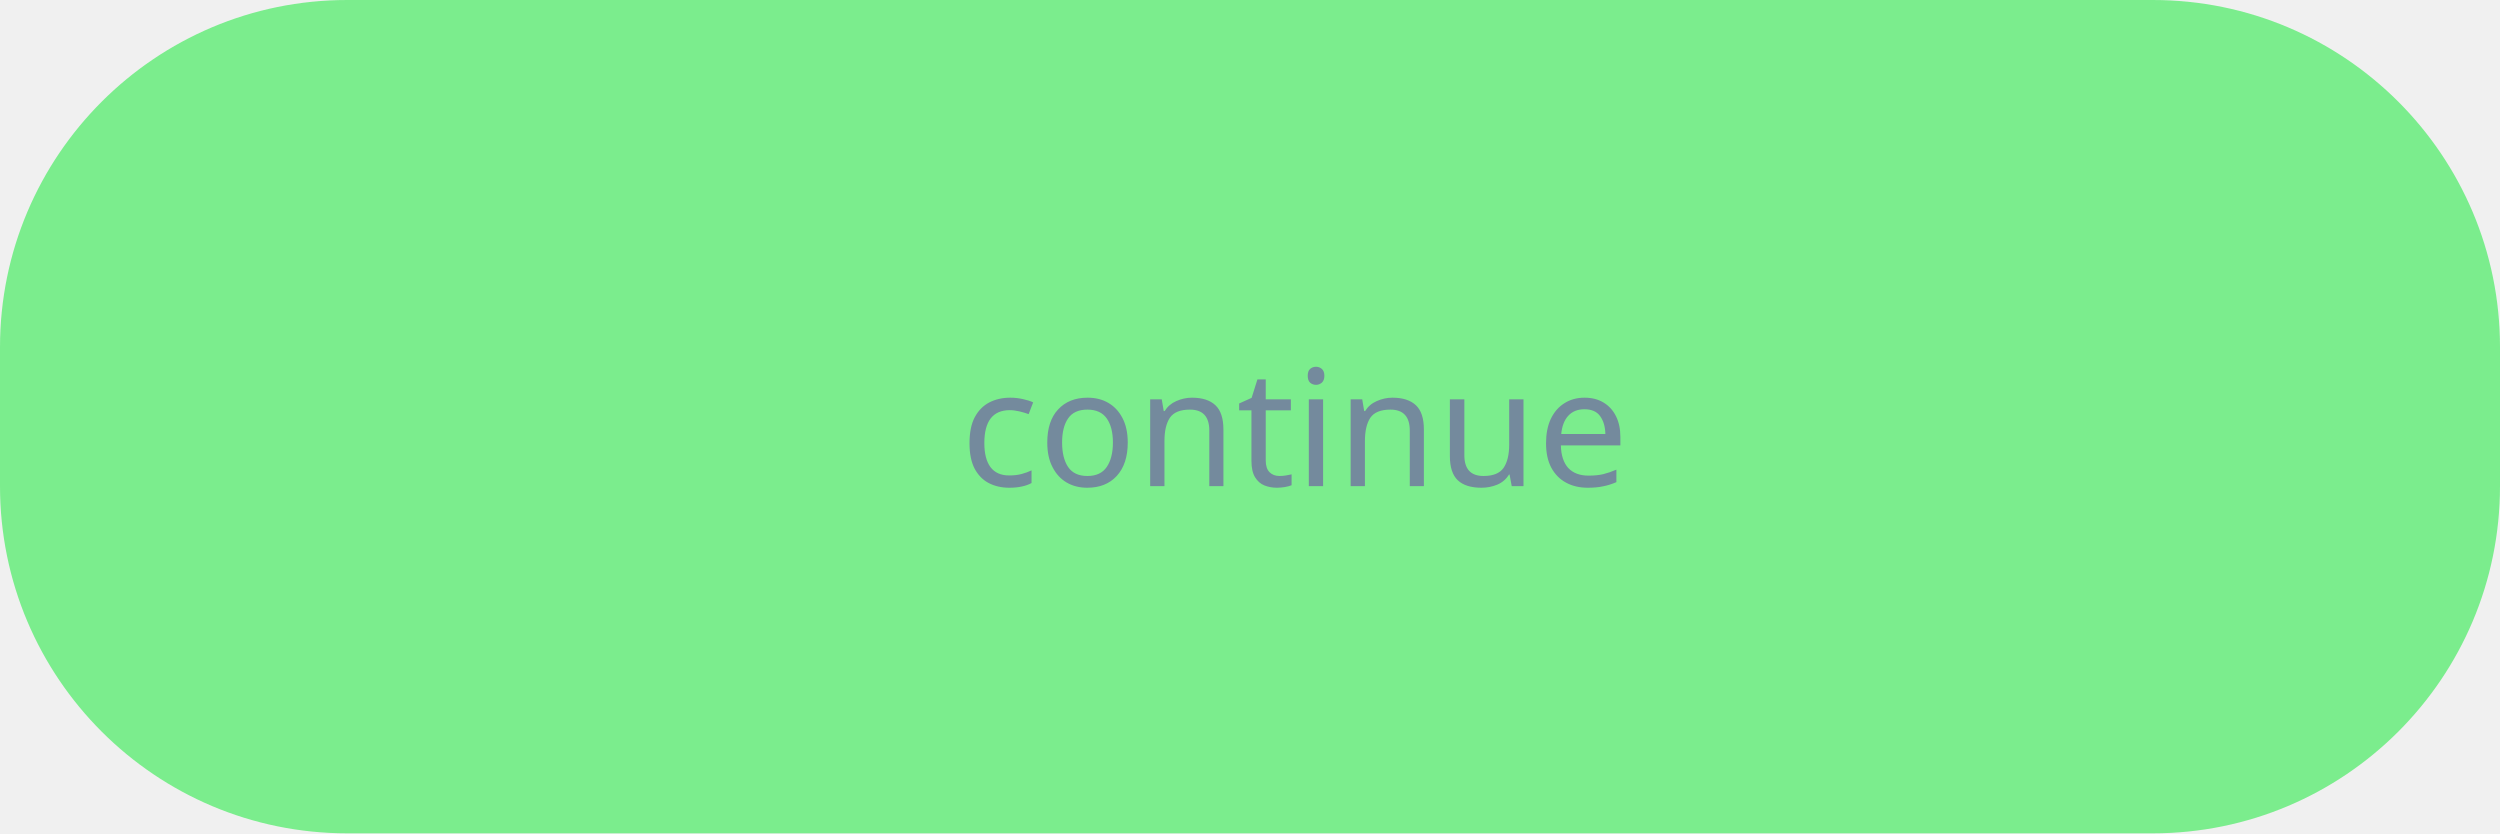
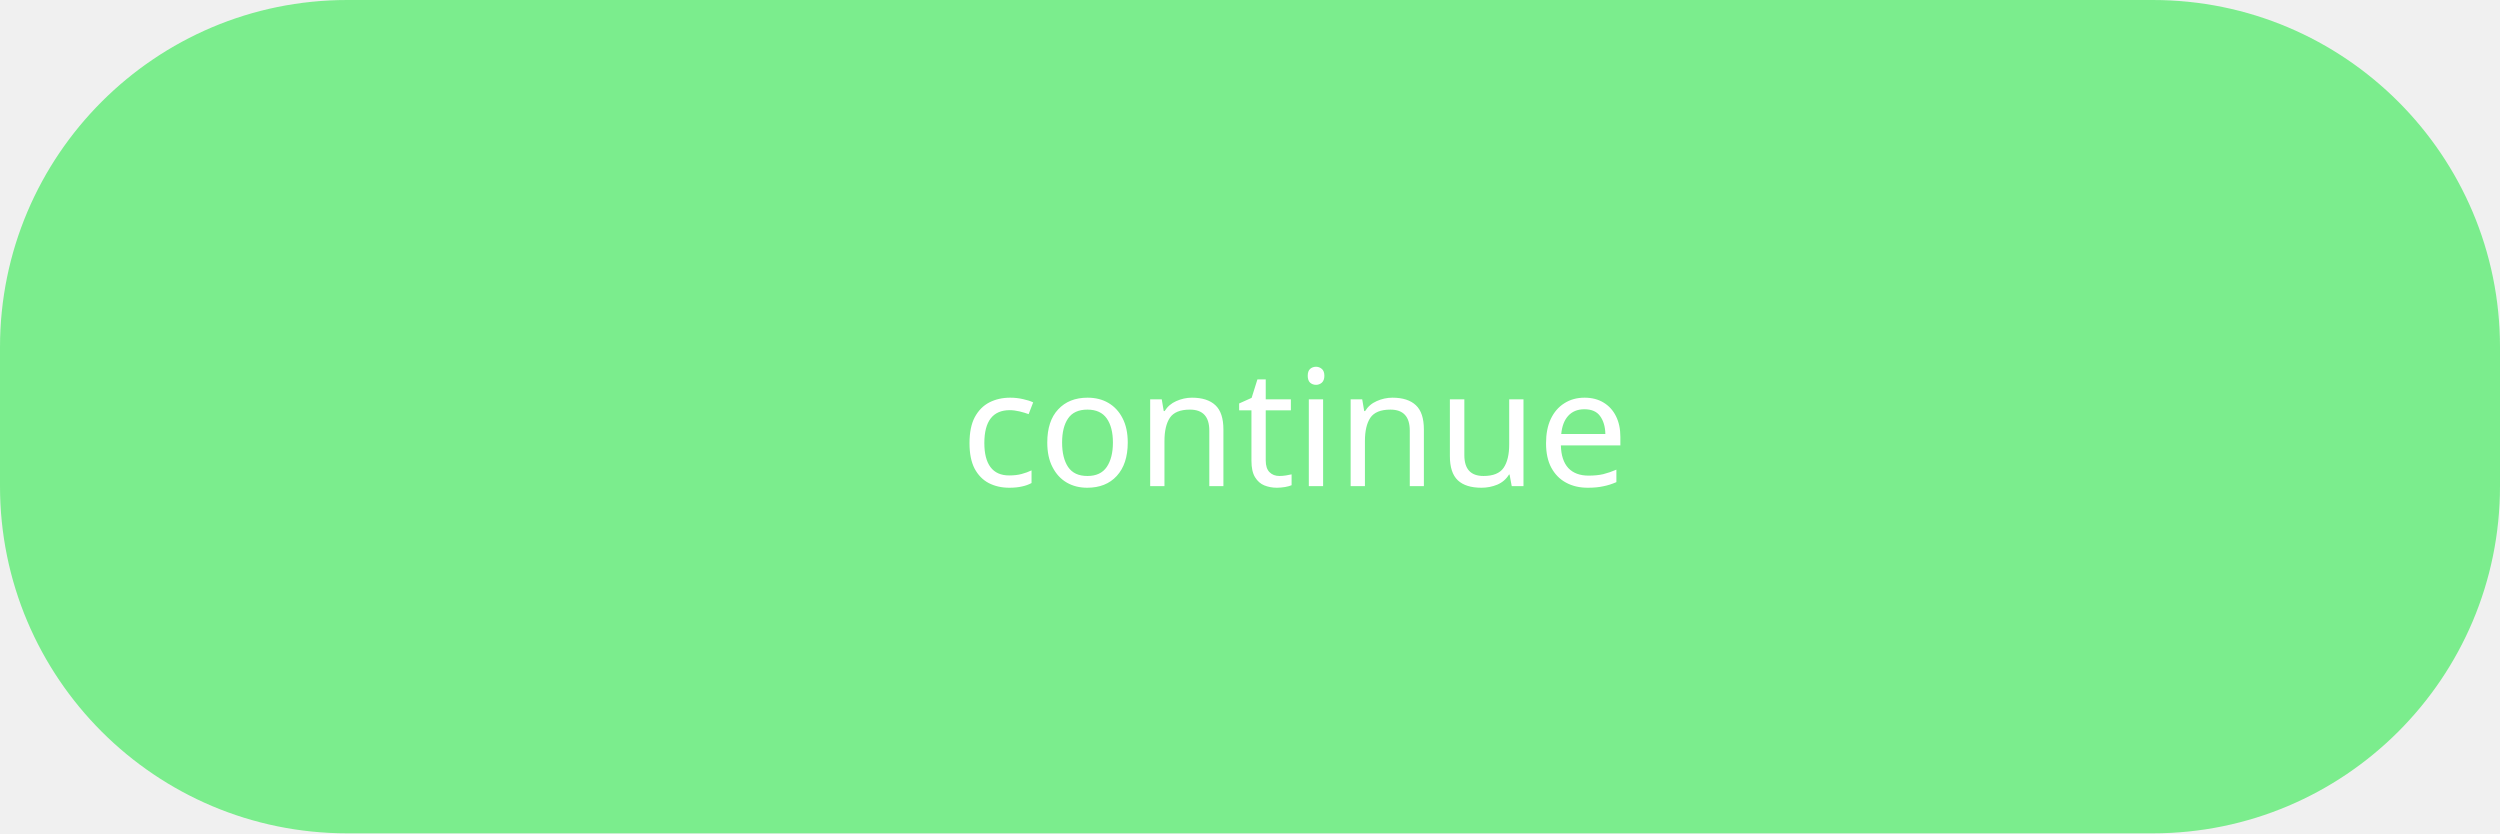
<svg xmlns="http://www.w3.org/2000/svg" id="button-rect-active-continue" width="216" height="72" viewBox="0 0 216 72">
  <g id="button-rect-active">
    <rect id="active-button" width="216" height="72" rx="30" fill="#7bed8d" />
  </g>
-   <text id="Continue" transform="translate(83 42)" fill="#748a9d" font-size="14" font-family="AdobeClean-Regular, Adobe Clean">
+   <text id="Continue" transform="translate(83 42)" fill="#fff" font-size="14" font-family="AdobeClean-Regular, Adobe Clean">
    <tspan x="0" y="0">continue</tspan>
  </text>
</svg>
